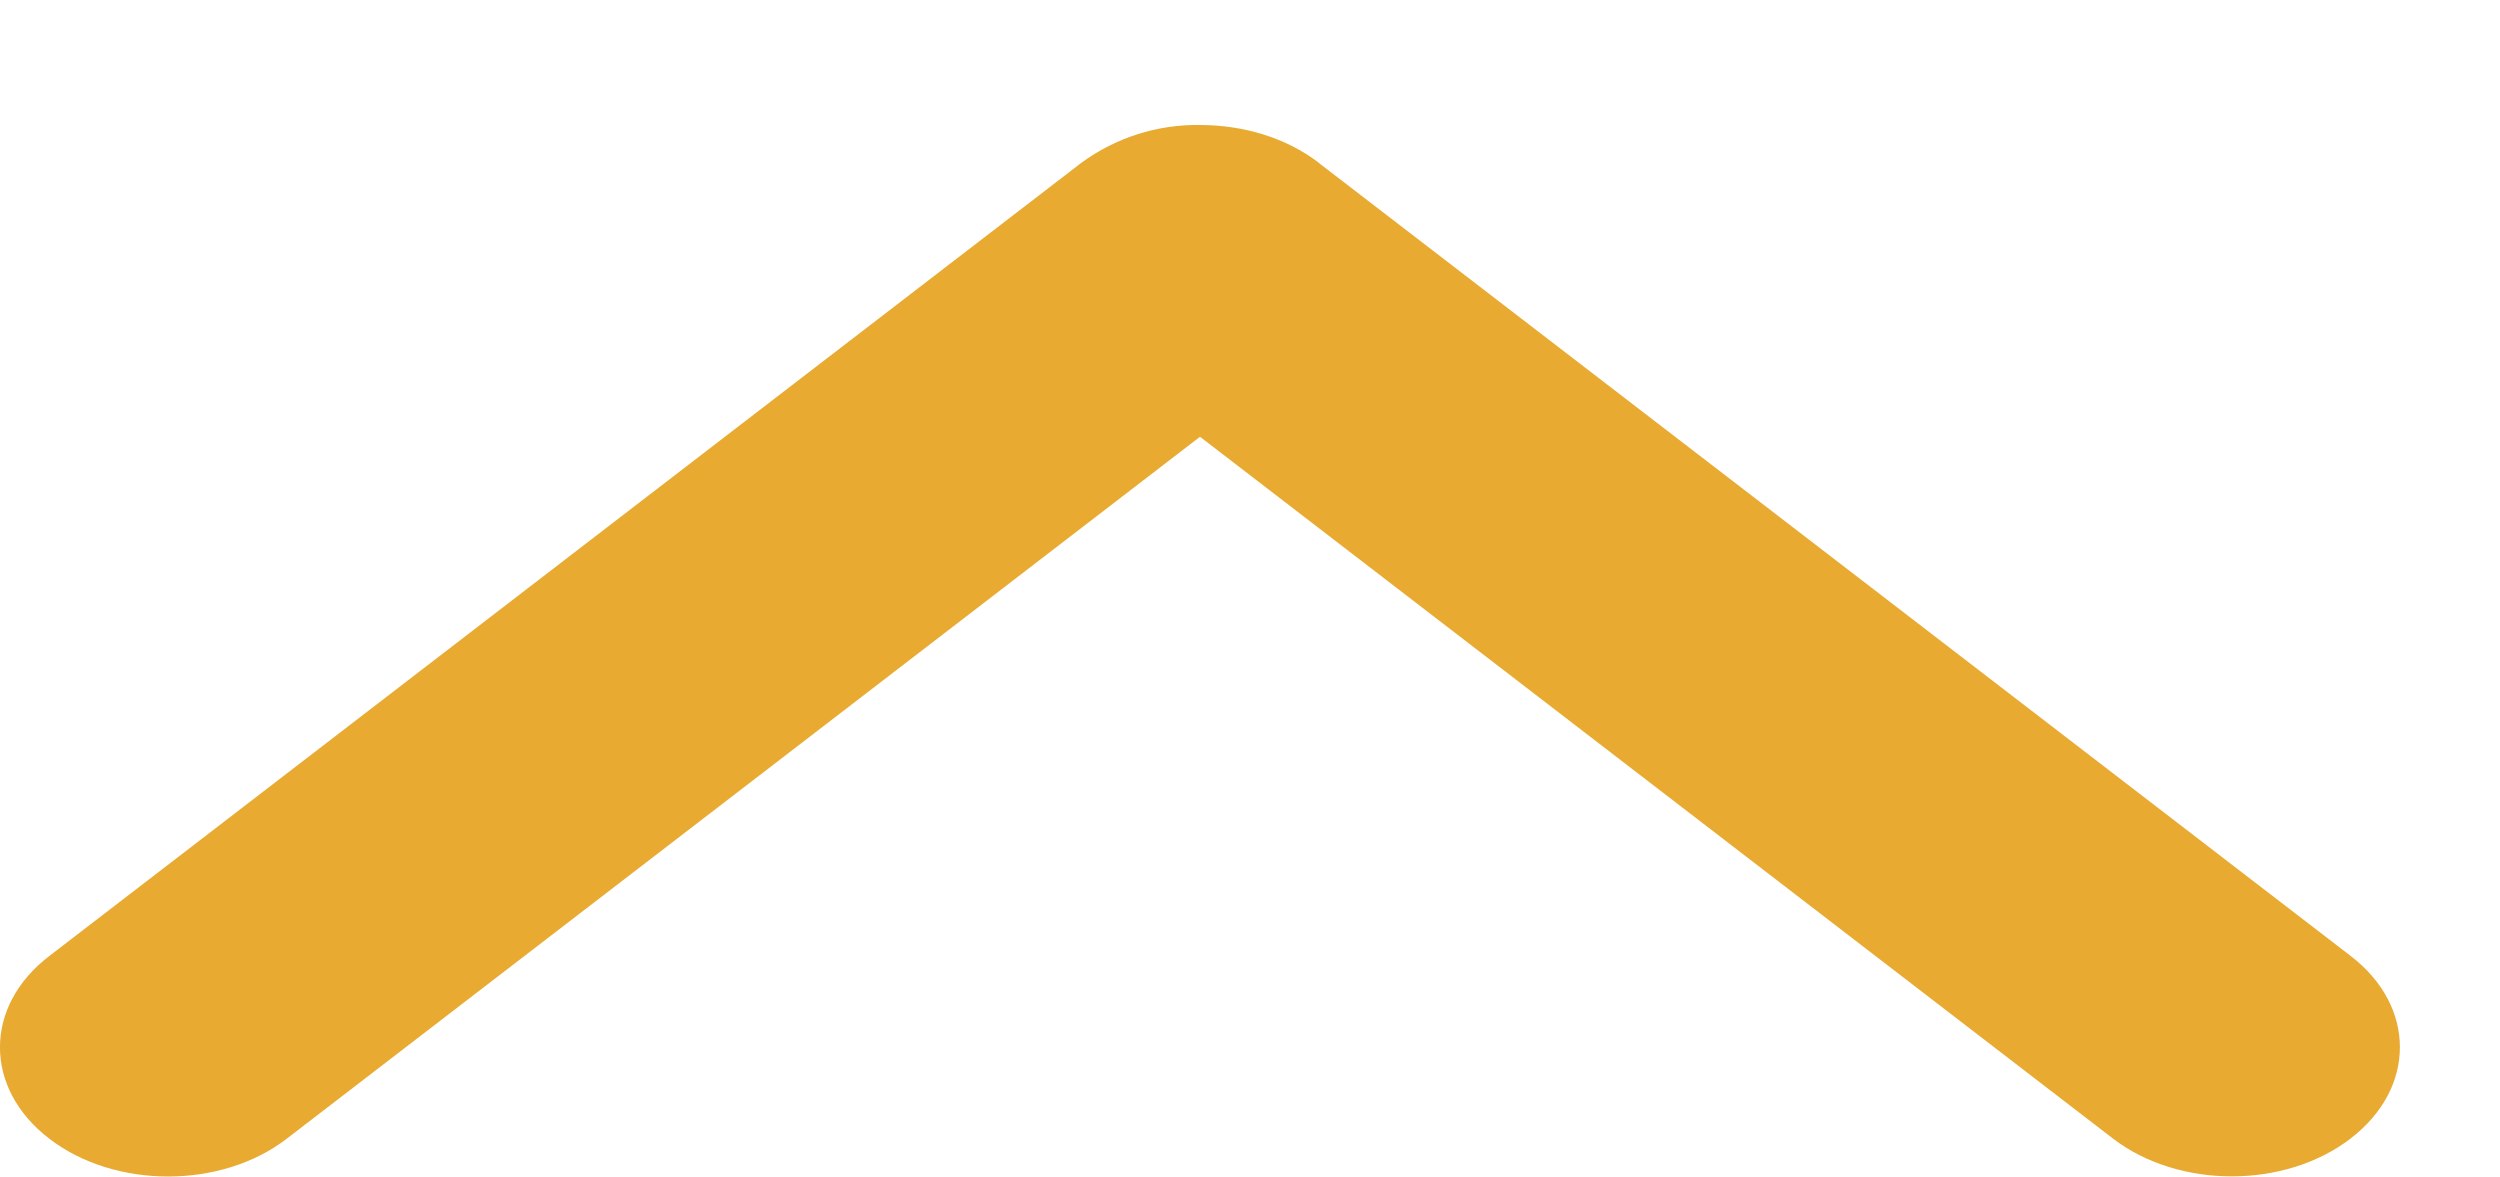
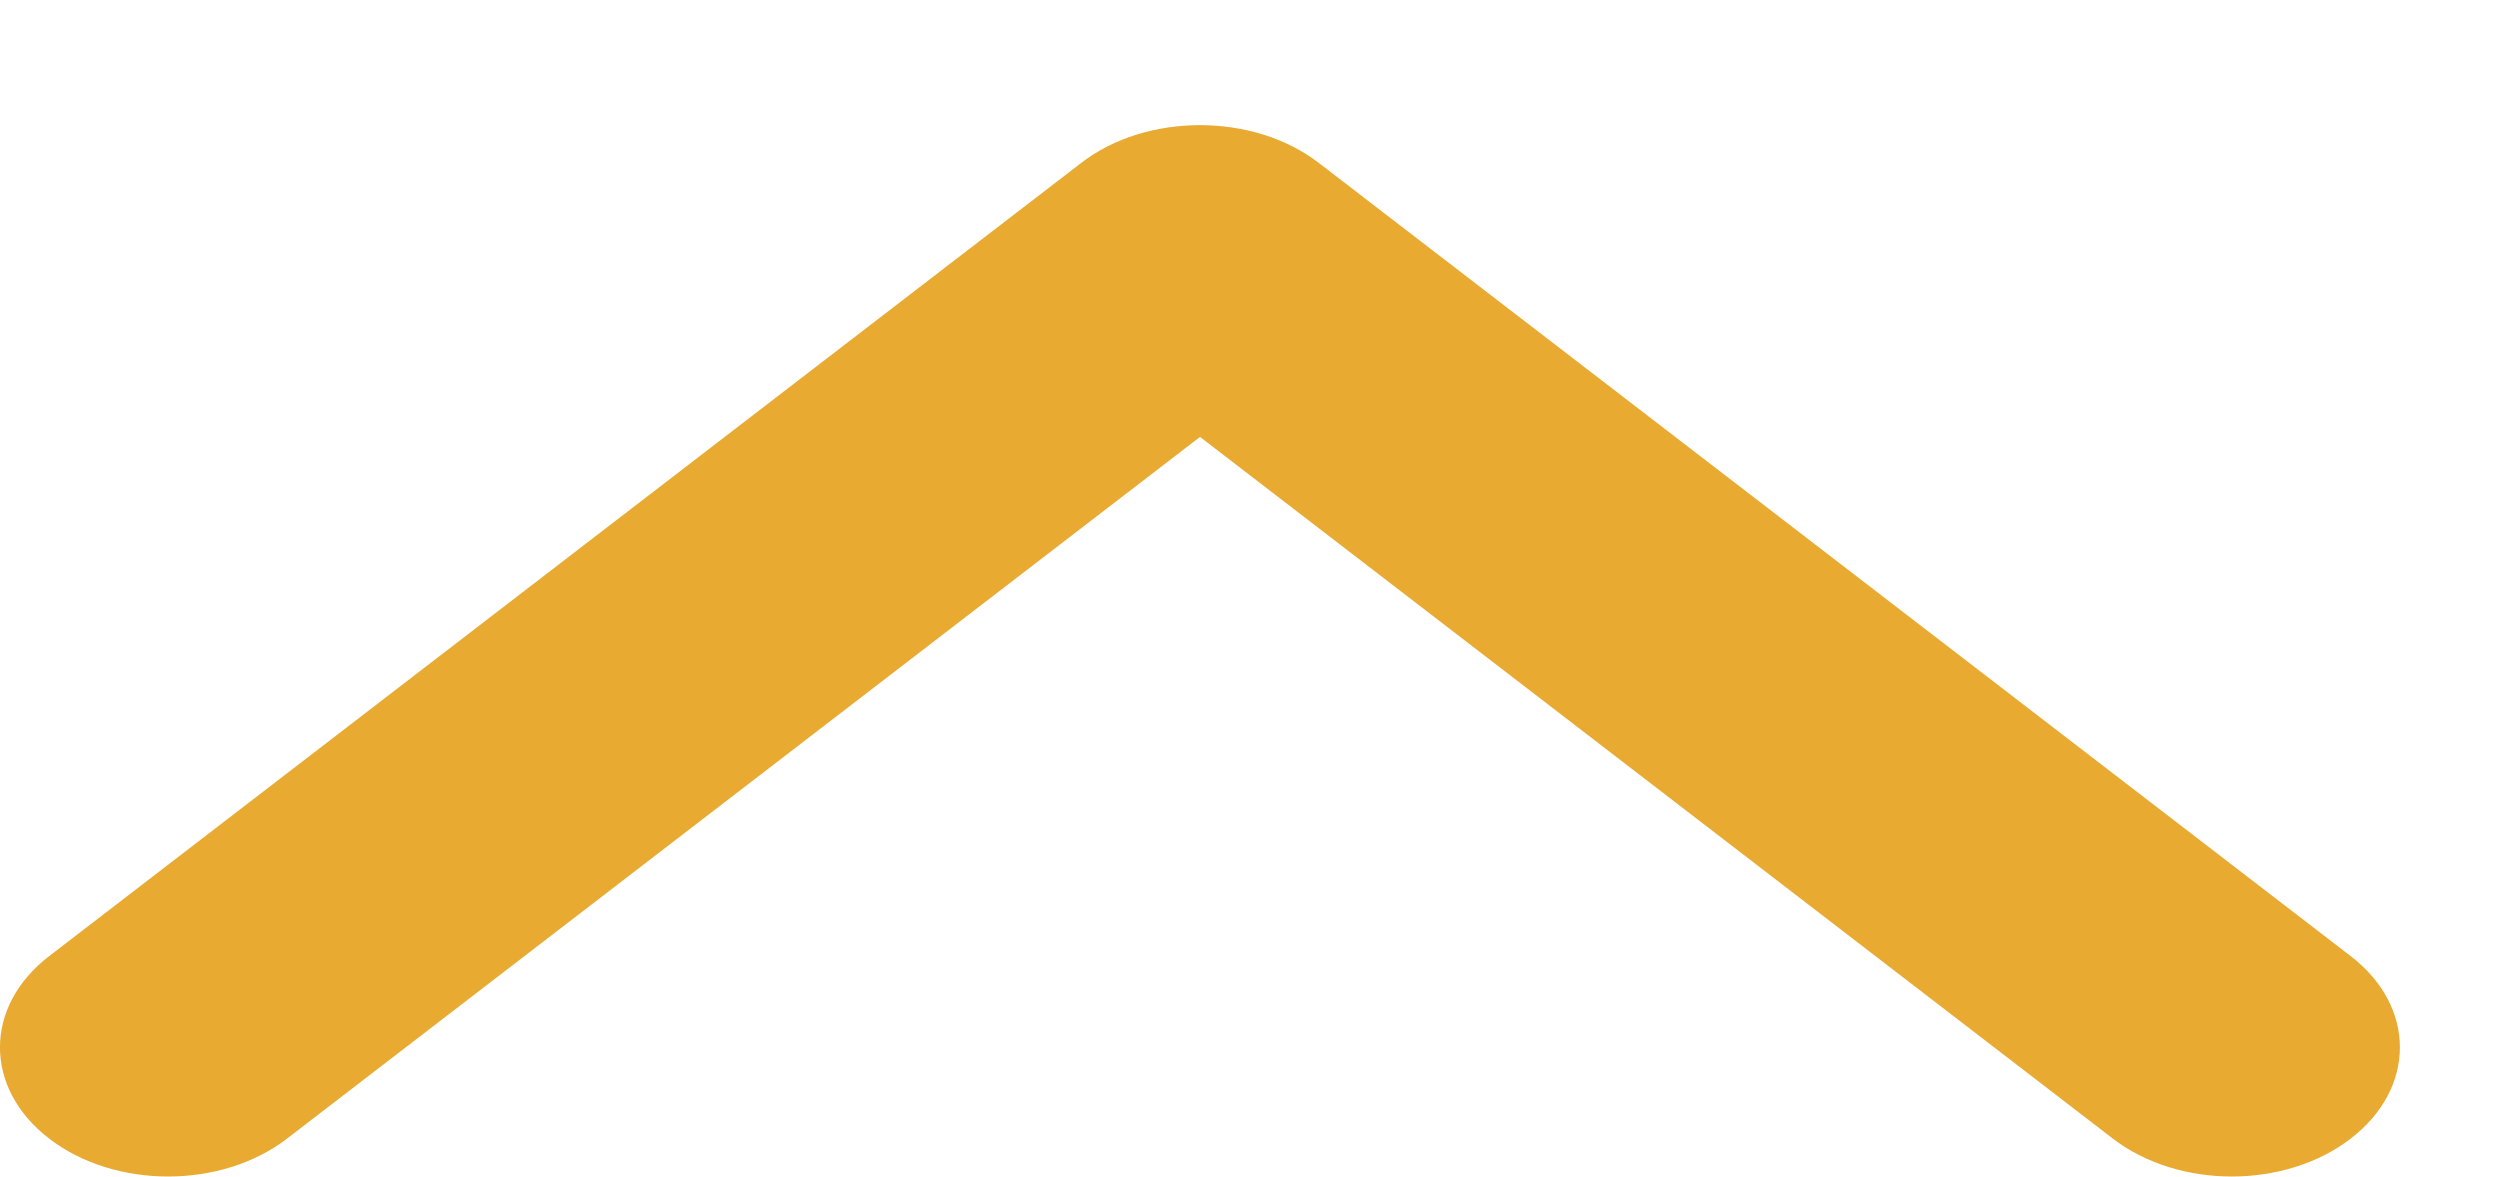
- <svg xmlns="http://www.w3.org/2000/svg" width="17" height="8" fill="none">
-   <path d="M8.968 1.108L15.984 6.5c.447.343.447.899 0 1.242-.446.343-1.17.343-1.616 0L8.16 2.97 1.95 7.743c-.445.343-1.169.343-1.615 0-.447-.343-.447-.9 0-1.242l7.017-5.393A1.33 1.33 0 018.16.85c.292 0 .584.085.808.257z" fill="#E8AA31" />
+ <svg xmlns="http://www.w3.org/2000/svg" width="17" height="8" viewBox="0 0 17 8" fill="none">
+   <path d="M8.968 1.108L15.984 6.501C16.431 6.844 16.431 7.4 15.984 7.743C15.538 8.086 14.815 8.086 14.368 7.743L8.16 2.971L1.951 7.743C1.505 8.086 0.781 8.086 0.335 7.743C-0.112 7.4 -0.112 6.844 0.335 6.501L7.352 1.108C7.575 0.936 7.867 0.851 8.16 0.851C8.452 0.851 8.744 0.936 8.968 1.108Z" fill="#E8AA31" />
</svg>
